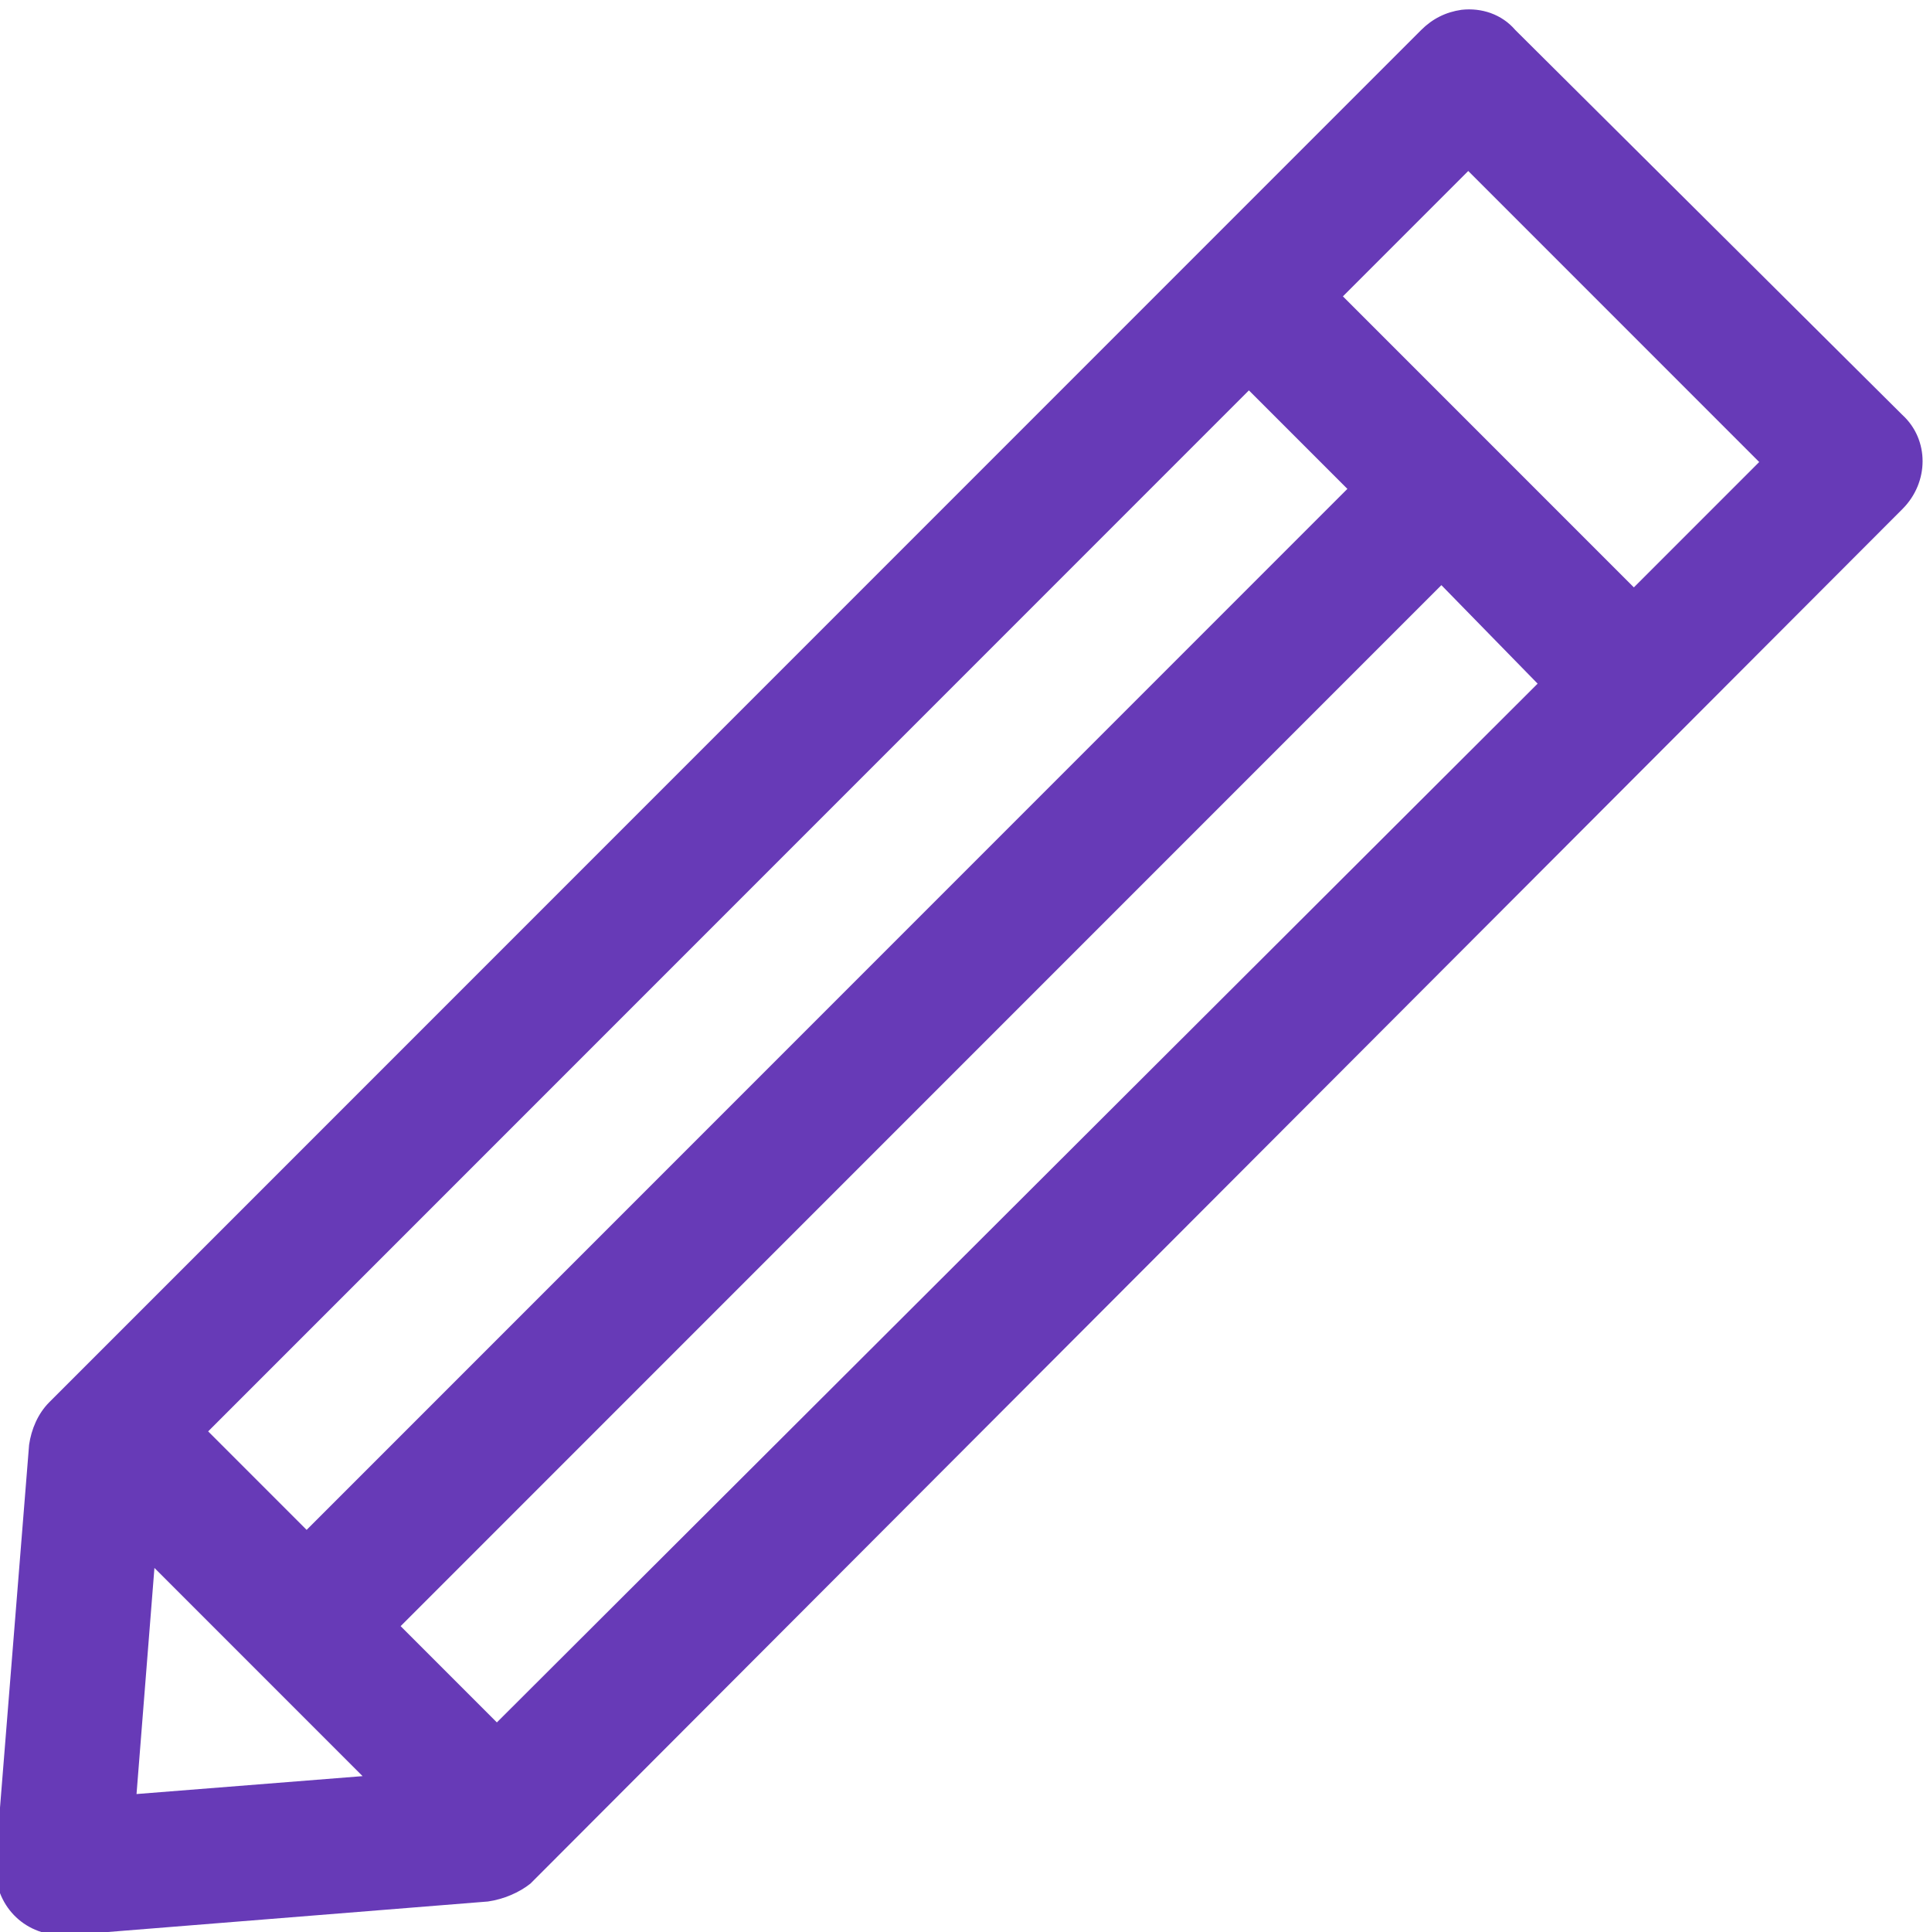
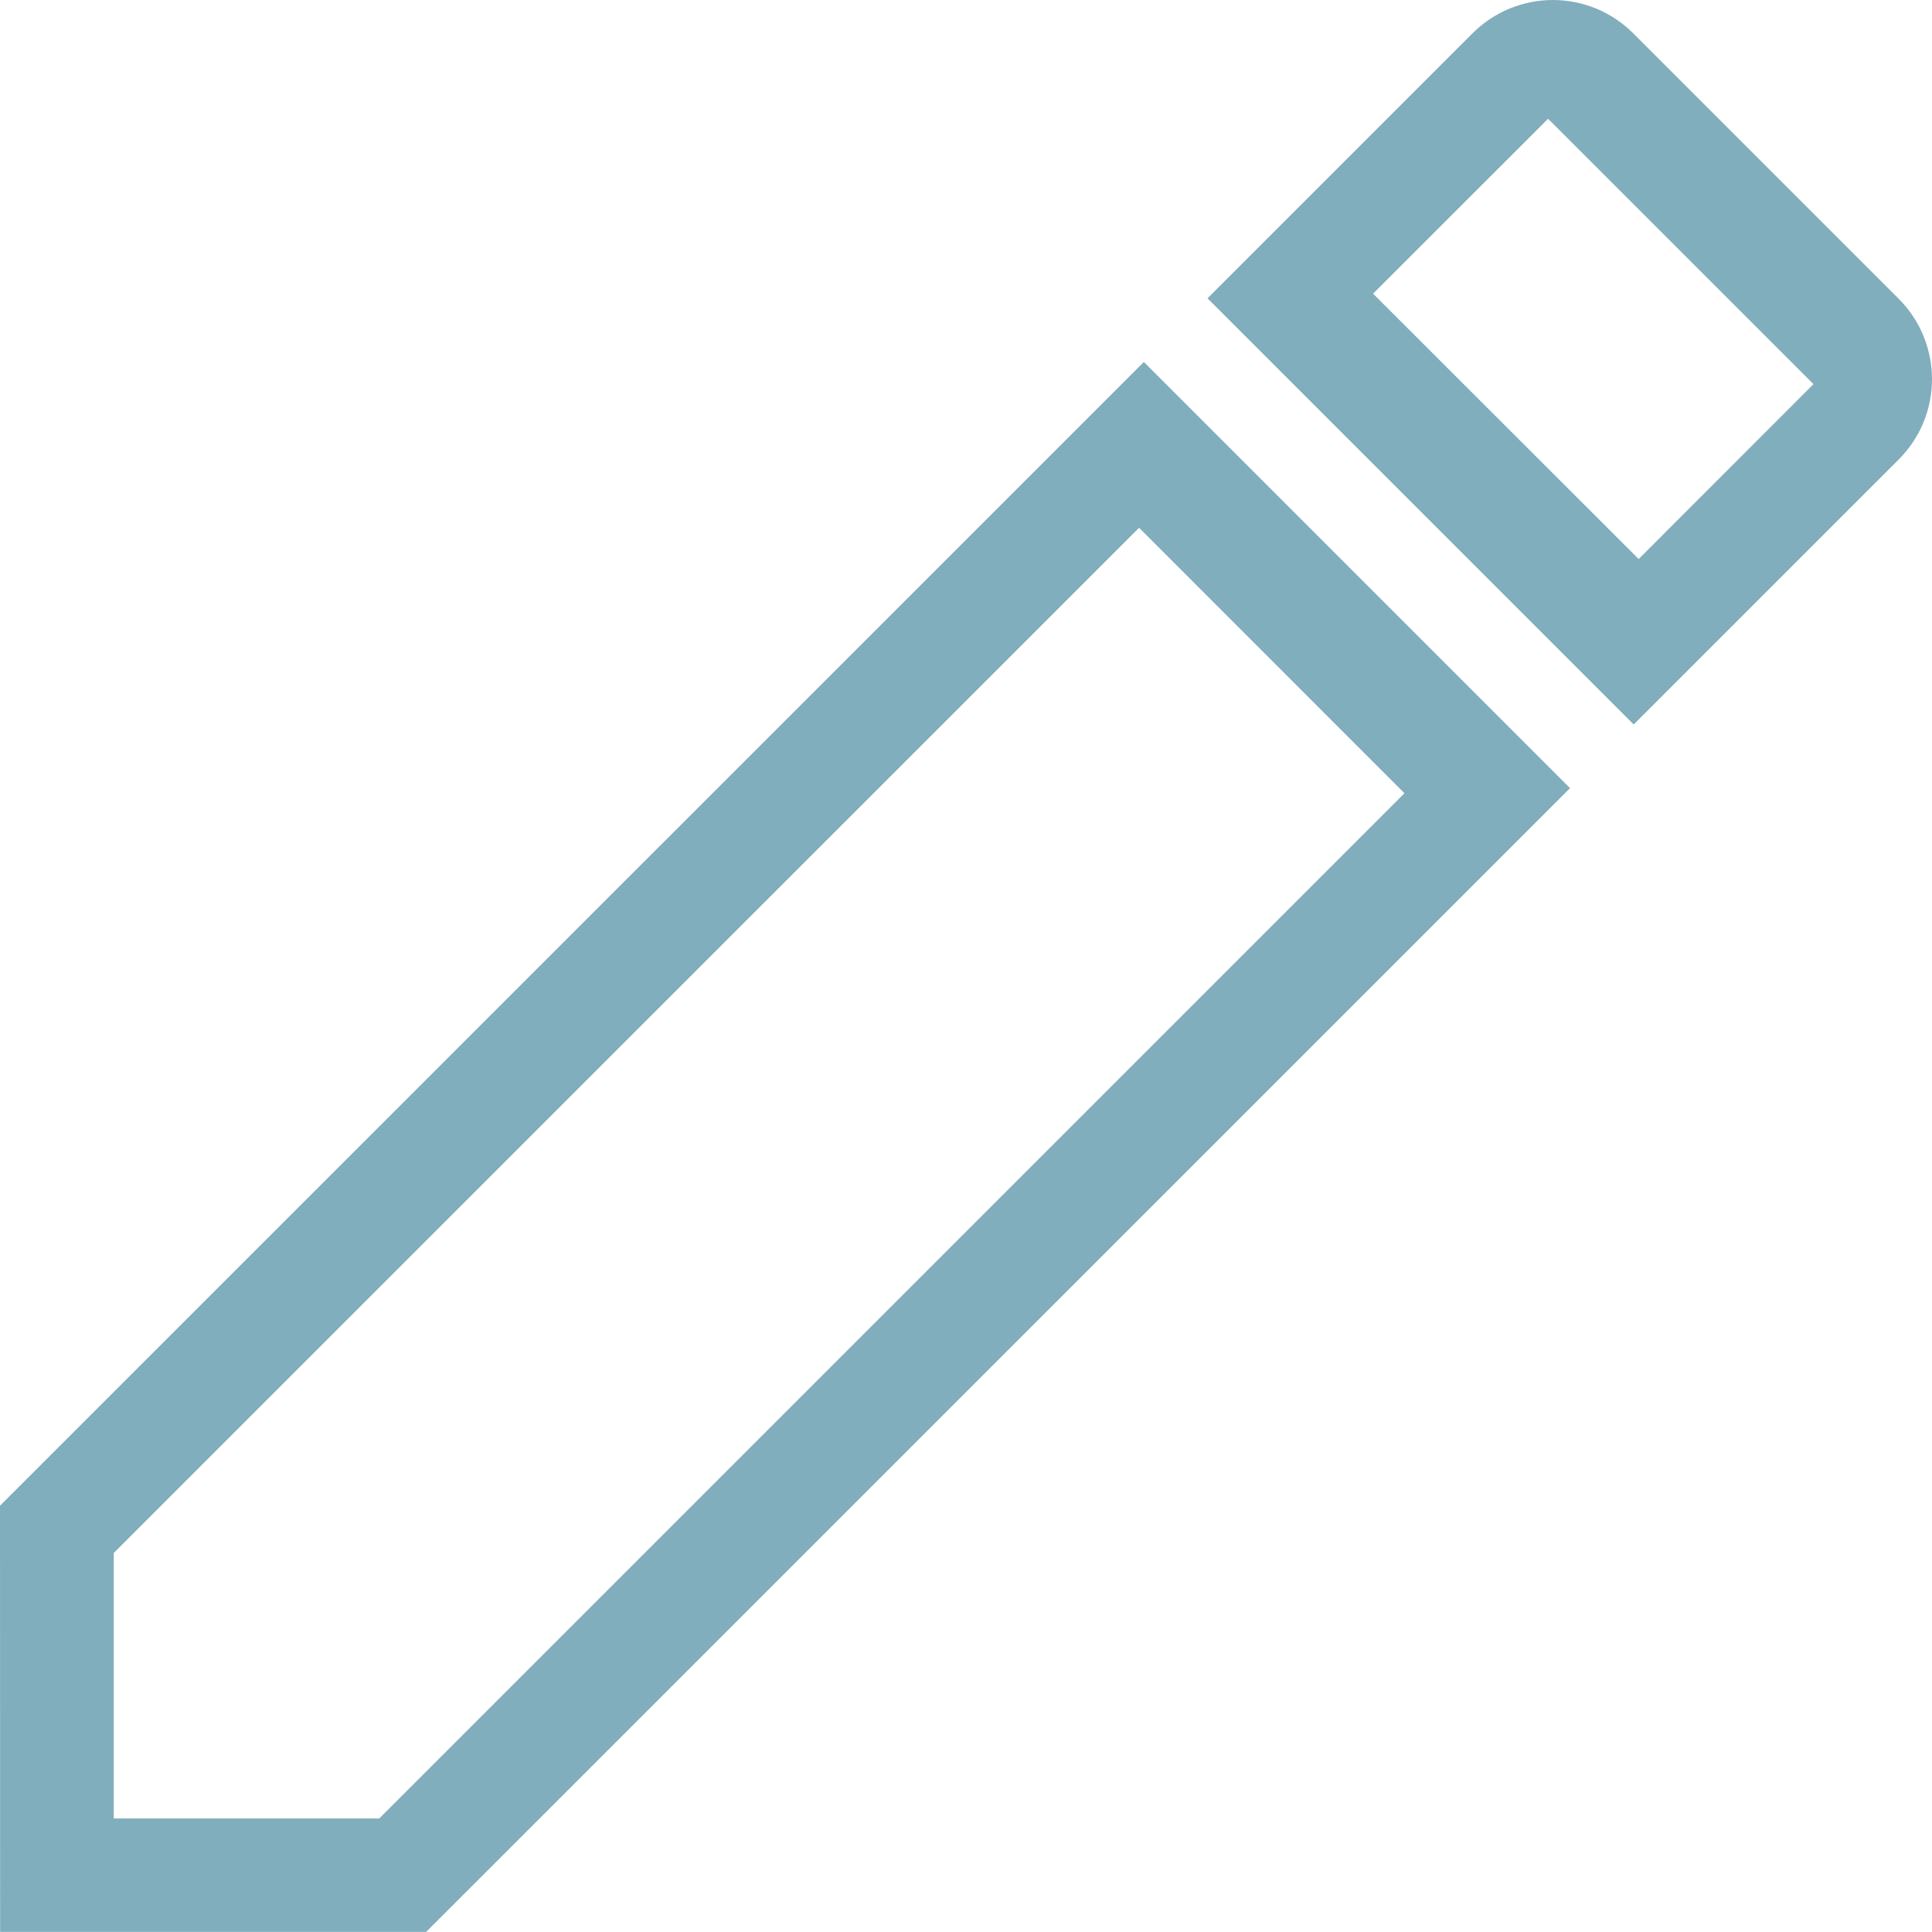
- <svg xmlns="http://www.w3.org/2000/svg" version="1.1" id="Слой_1" x="0px" y="0px" viewBox="0 0 86.2 86.3" style="enable-background:new 0 0 86.2 86.3;" xml:space="preserve">
-   <style type="text/css">
- 	.st0{fill:#673AB7;}
- </style>
-   <g transform="translate(0,-952.3622)">
-     <path class="st0" d="M65.3,952.8c-0.7,0.1-1.3,0.4-1.8,0.9l-61.3,61.3c-0.5,0.5-0.8,1.2-0.9,1.9l-1.5,18.7   c-0.1,1.7,1.1,3.1,2.8,3.2c0.2,0,0.3,0,0.5,0l18.7-1.5c0.7-0.1,1.4-0.4,1.9-0.8L85,975.1c1.2-1.2,1.2-3.1,0-4.2c0,0,0,0,0,0   l-17.3-17.2C67.1,953,66.2,952.7,65.3,952.8z M65.6,960l13,13l-5.6,5.6l-13-13L65.6,960z M55.8,969.8l4.4,4.4l-46.5,46.5l-4.4-4.4   L55.8,969.8z M64.4,978.5l4.3,4.4l-46.5,46.4l-4.3-4.3L64.4,978.5z M6.9,1022.4l9.3,9.3l-10.1,0.8L6.9,1022.4z" />
-   </g>
+ <svg xmlns="http://www.w3.org/2000/svg" width="17" height="17" viewBox="0 0 17 17" fill="none">
+   <path d="M16.707 4.043L14.375 6.375L10.625 2.625L12.957 0.293C13.05 0.2 13.16 0.127 13.281 0.076C13.403 0.026 13.533 0 13.664 0C13.795 0 13.925 0.026 14.047 0.076C14.168 0.127 14.278 0.2 14.371 0.293L16.707 2.629C16.8 2.722 16.874 2.832 16.924 2.954C16.974 3.075 17 3.205 17 3.336C17 3.468 16.974 3.598 16.924 3.719C16.874 3.84 16.8 3.95 16.707 4.043ZM0 13.249L10.065 3.185L13.815 6.935L3.75 16.999H0.001L0 13.249ZM13.622 1.045L12.082 2.584L14.419 4.919L15.957 3.38L13.622 1.045ZM12.358 6.98L10.023 4.644L1.001 13.665V16.001H3.337L12.358 6.98Z" fill="#2E7990" fill-opacity="0.6" />
</svg>
